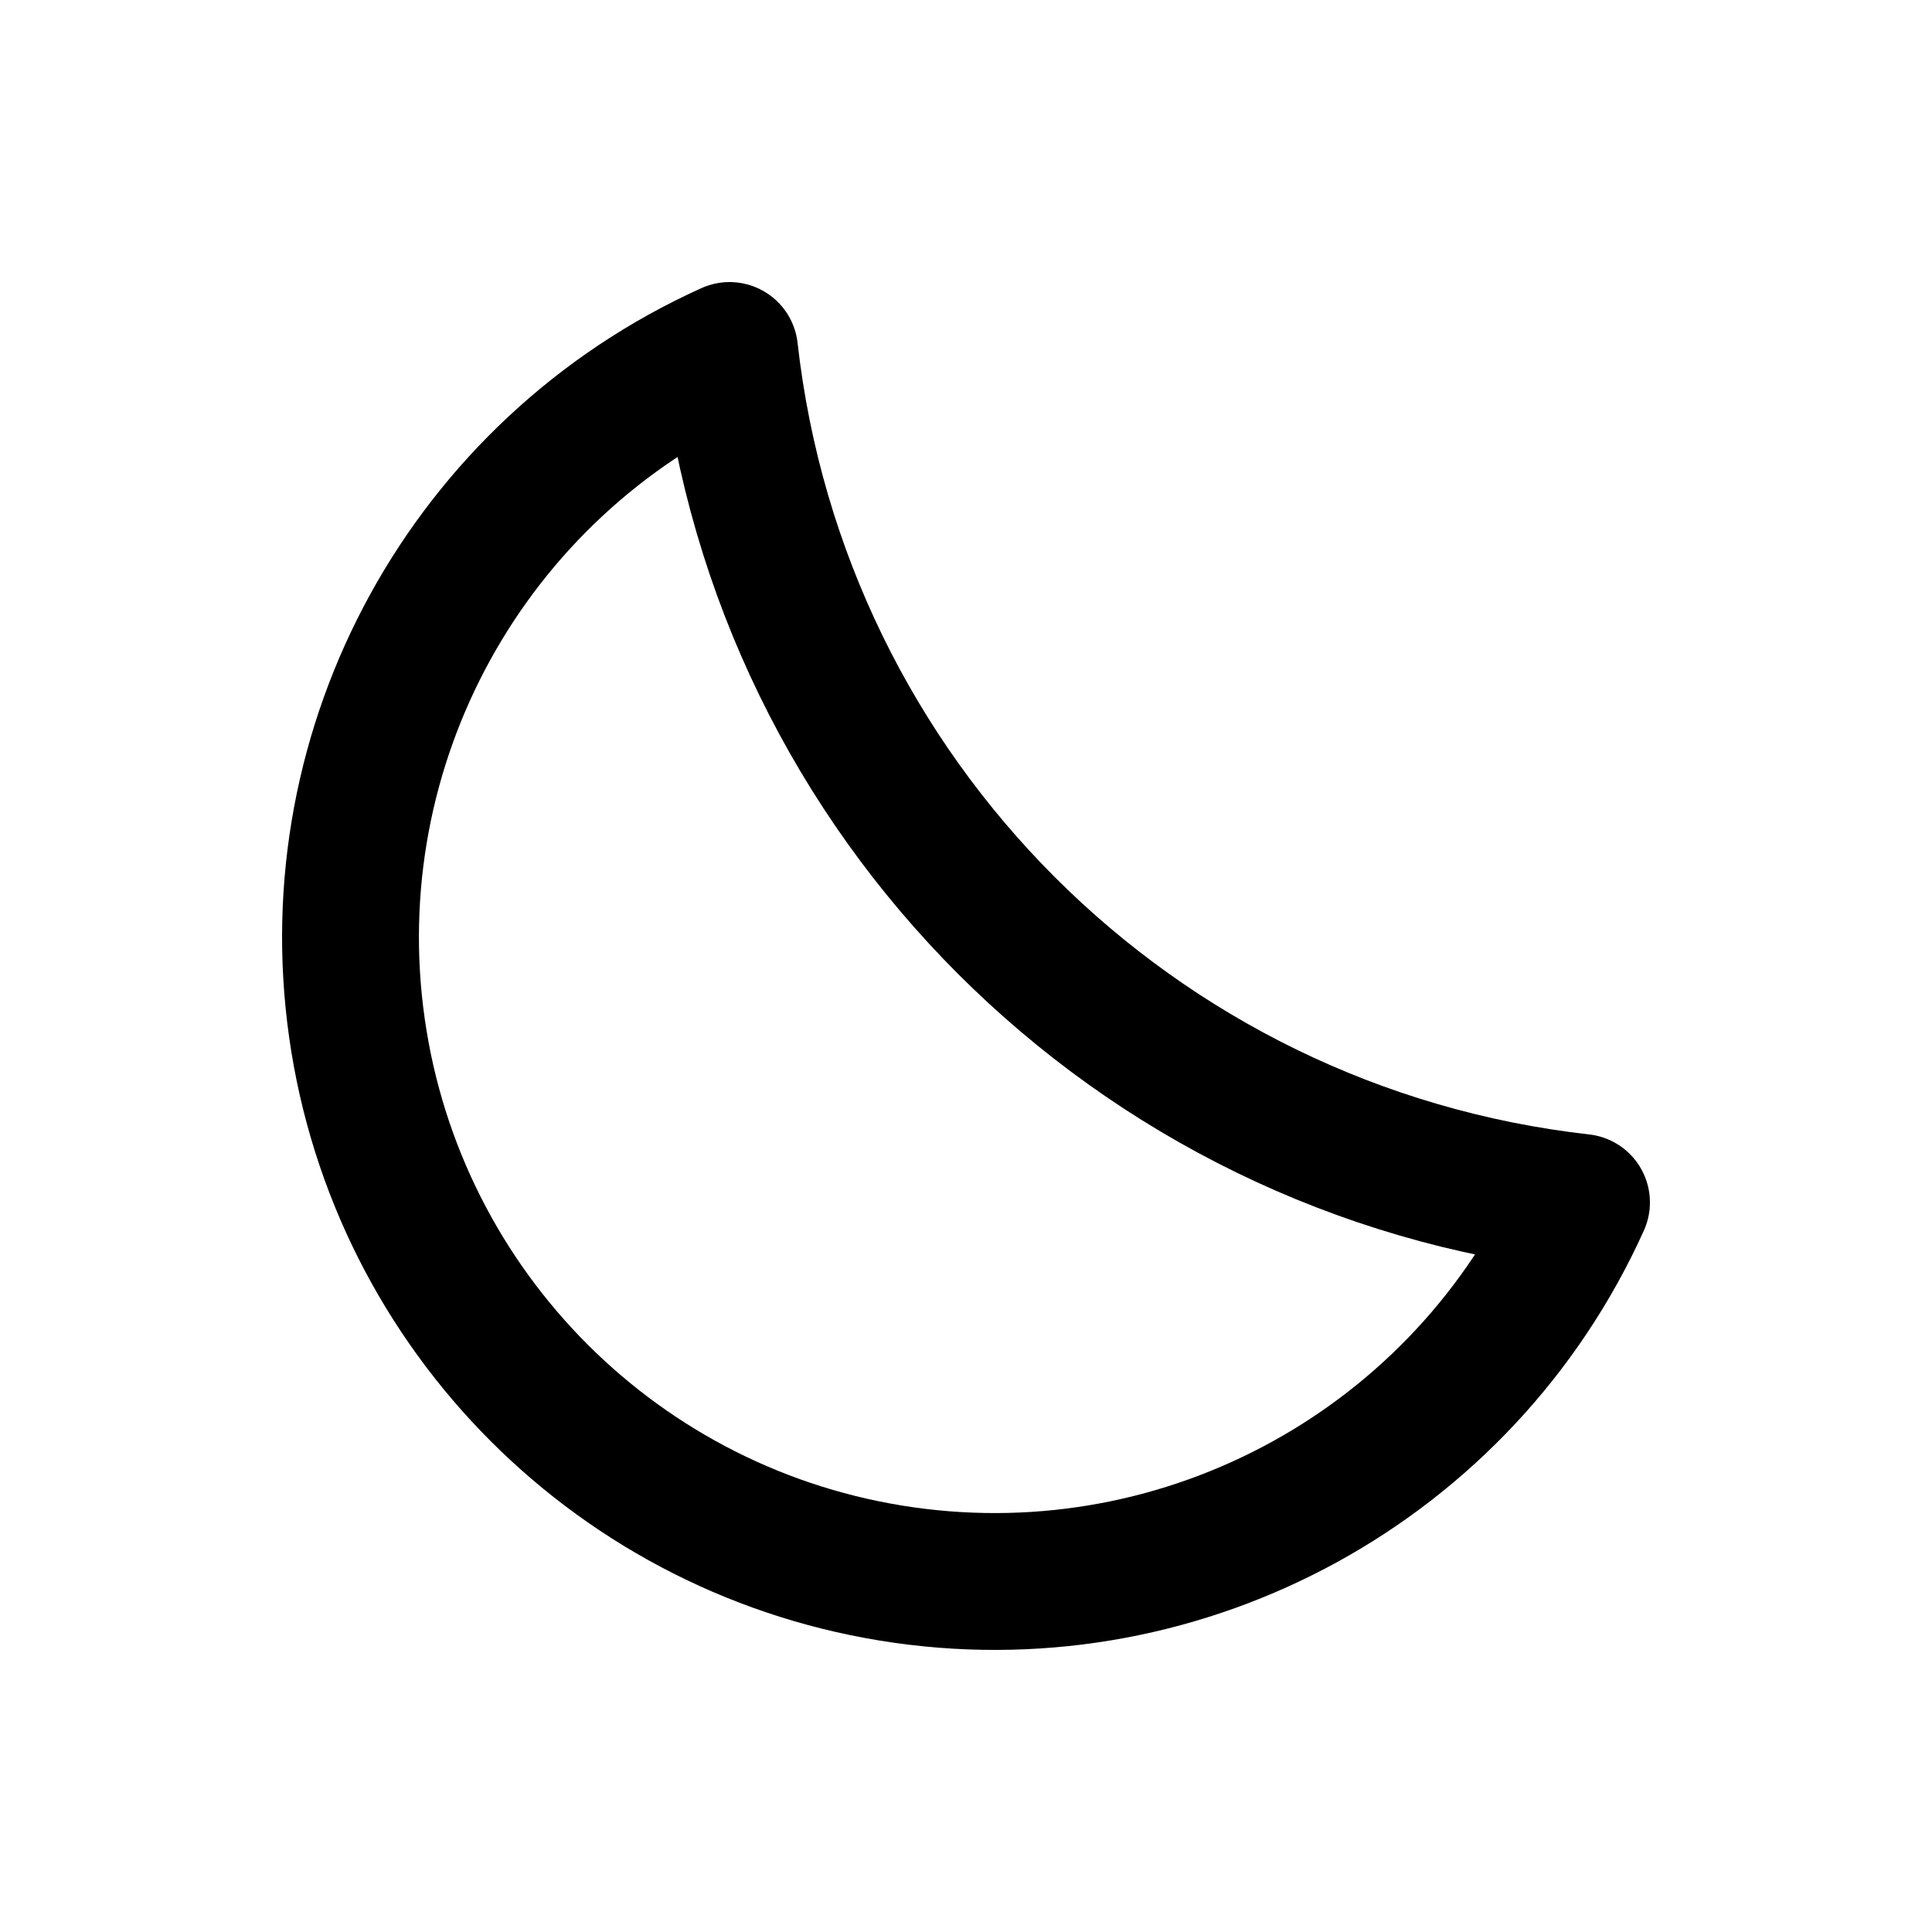
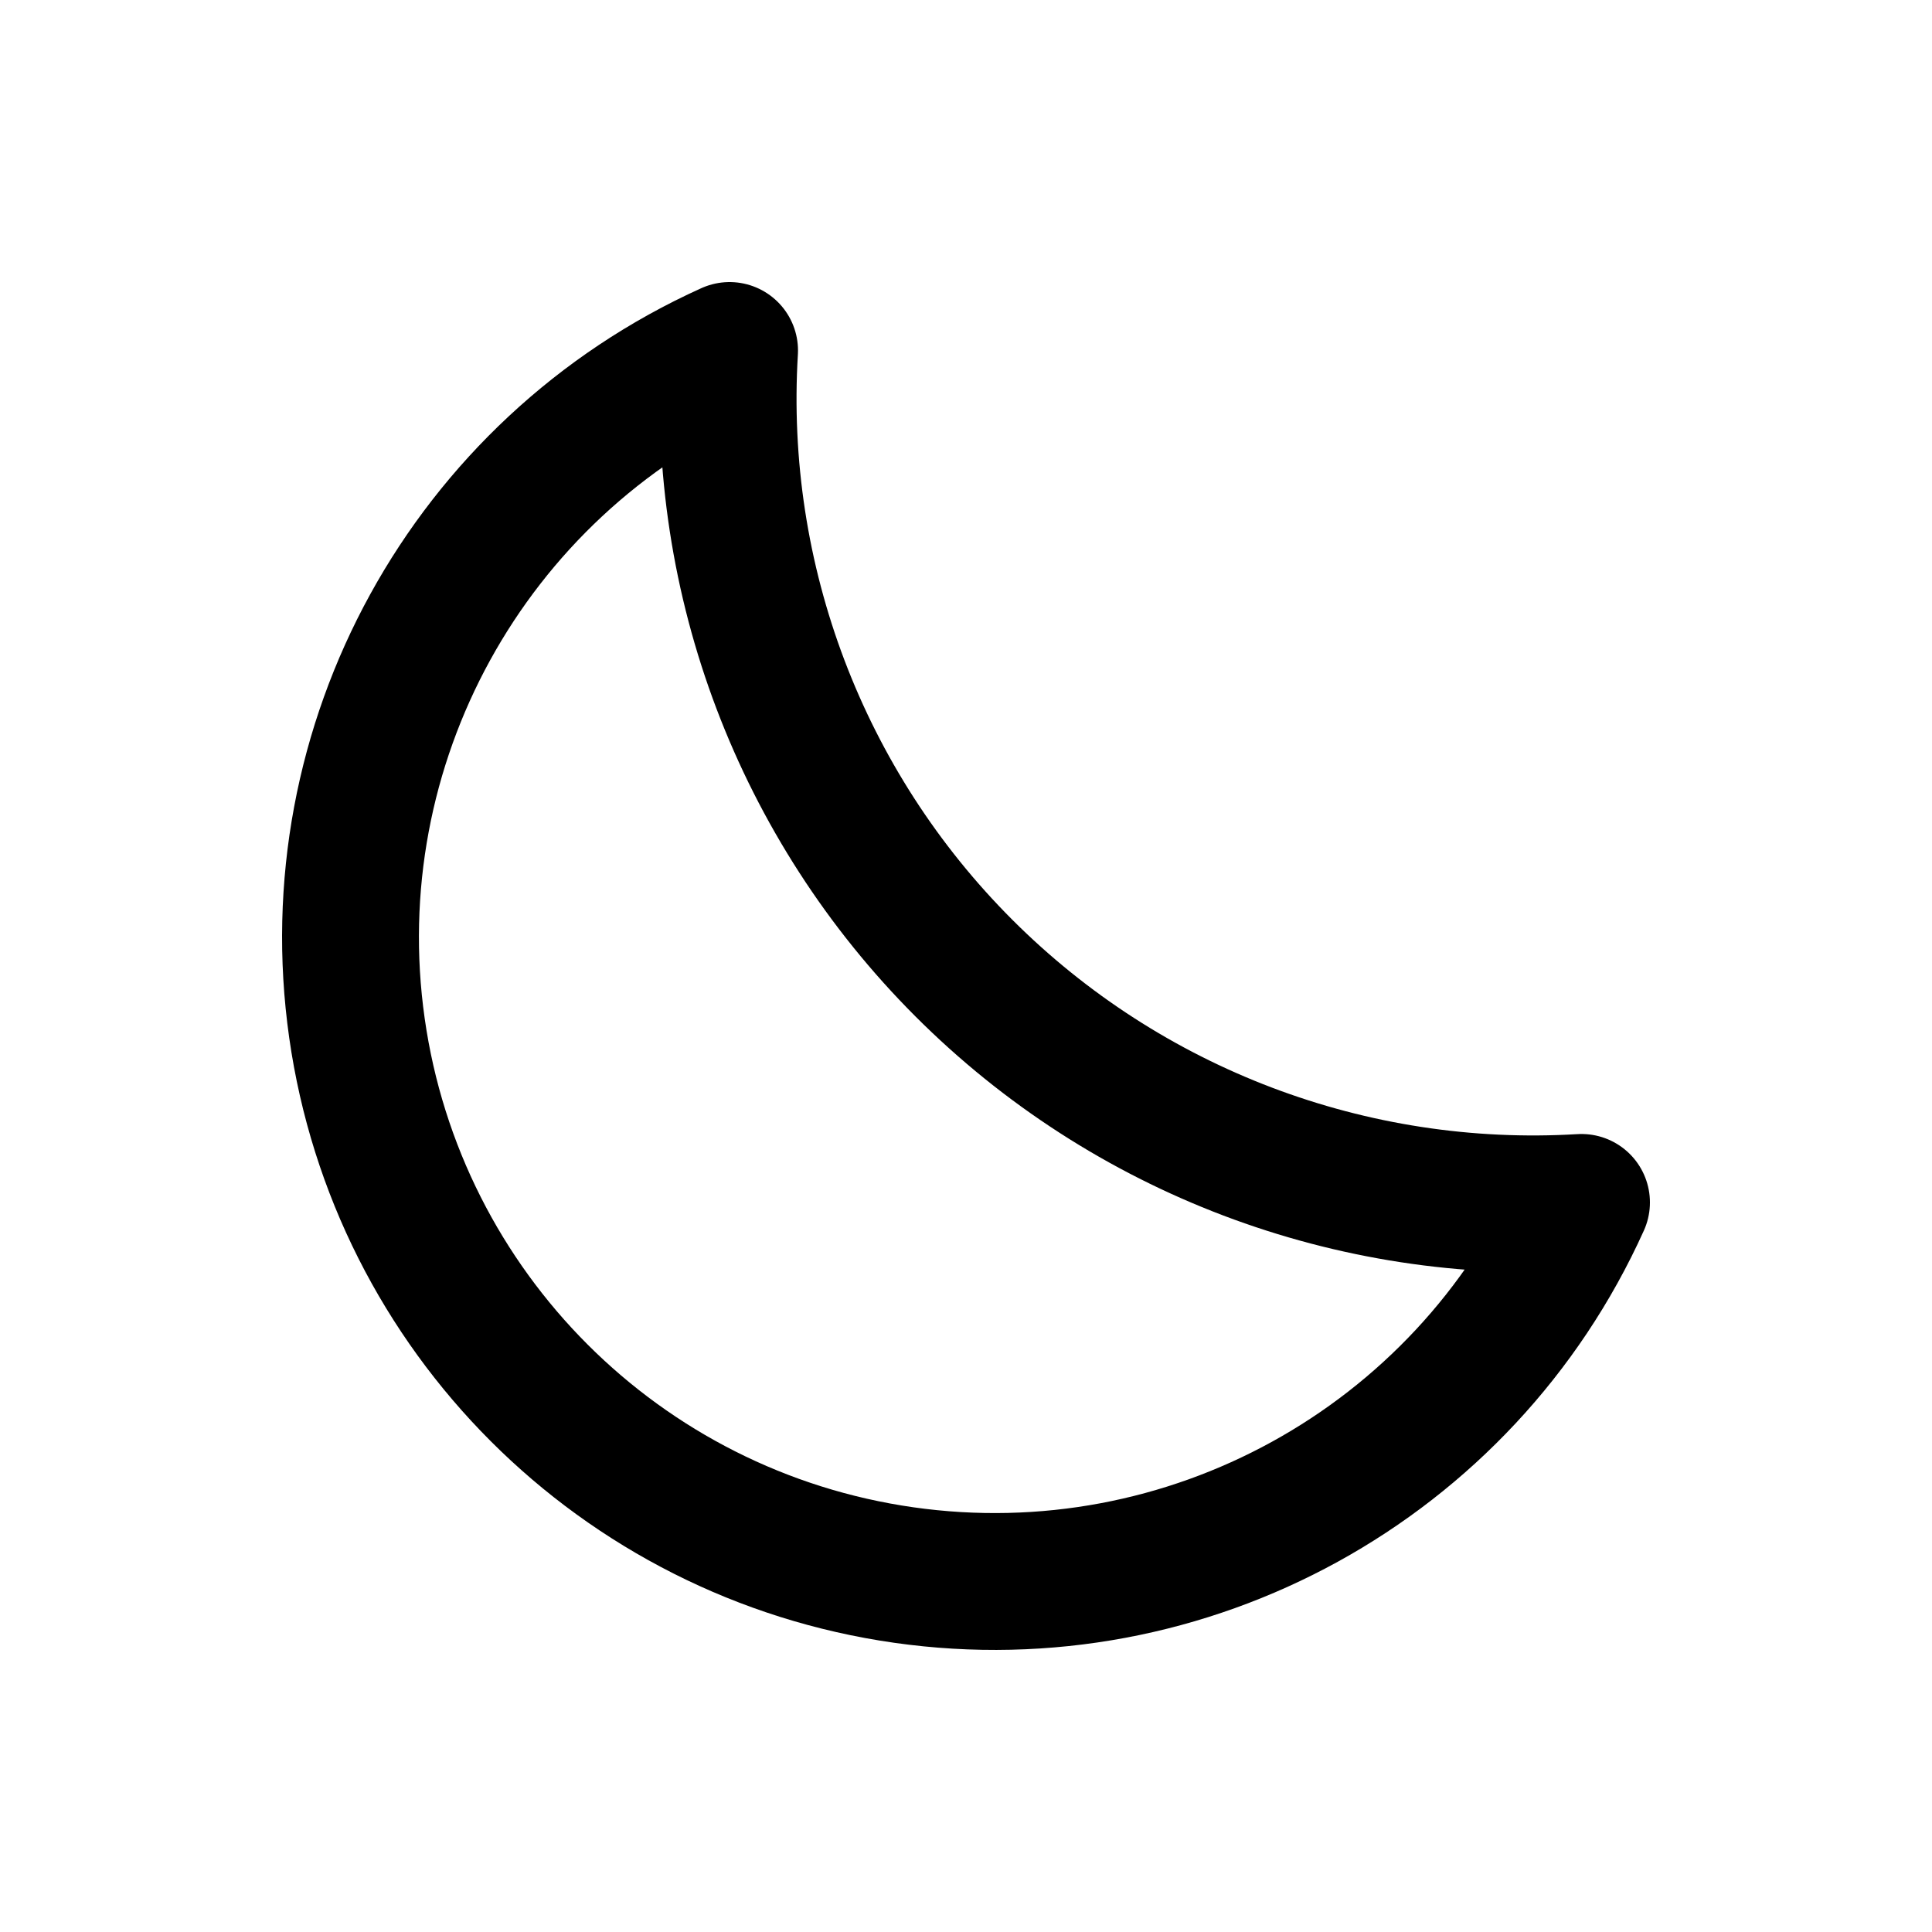
<svg xmlns="http://www.w3.org/2000/svg" viewBox="0 0 24 24" fill="none" stroke="currentColor" stroke-width="1.7" stroke-linecap="round" stroke-linejoin="round">
  <g data-part="body">
-     <path d="M9.063 4.354 A8 8 0 1 0 19.646 14.937 A12 12 0 0 1 9.063 4.354 Z" />
+     <path d="M9.063 4.354 A8 8 0 1 0 19.646 14.937 A10 10 0 0 1 9.063 4.354 Z" />
  </g>
</svg>
